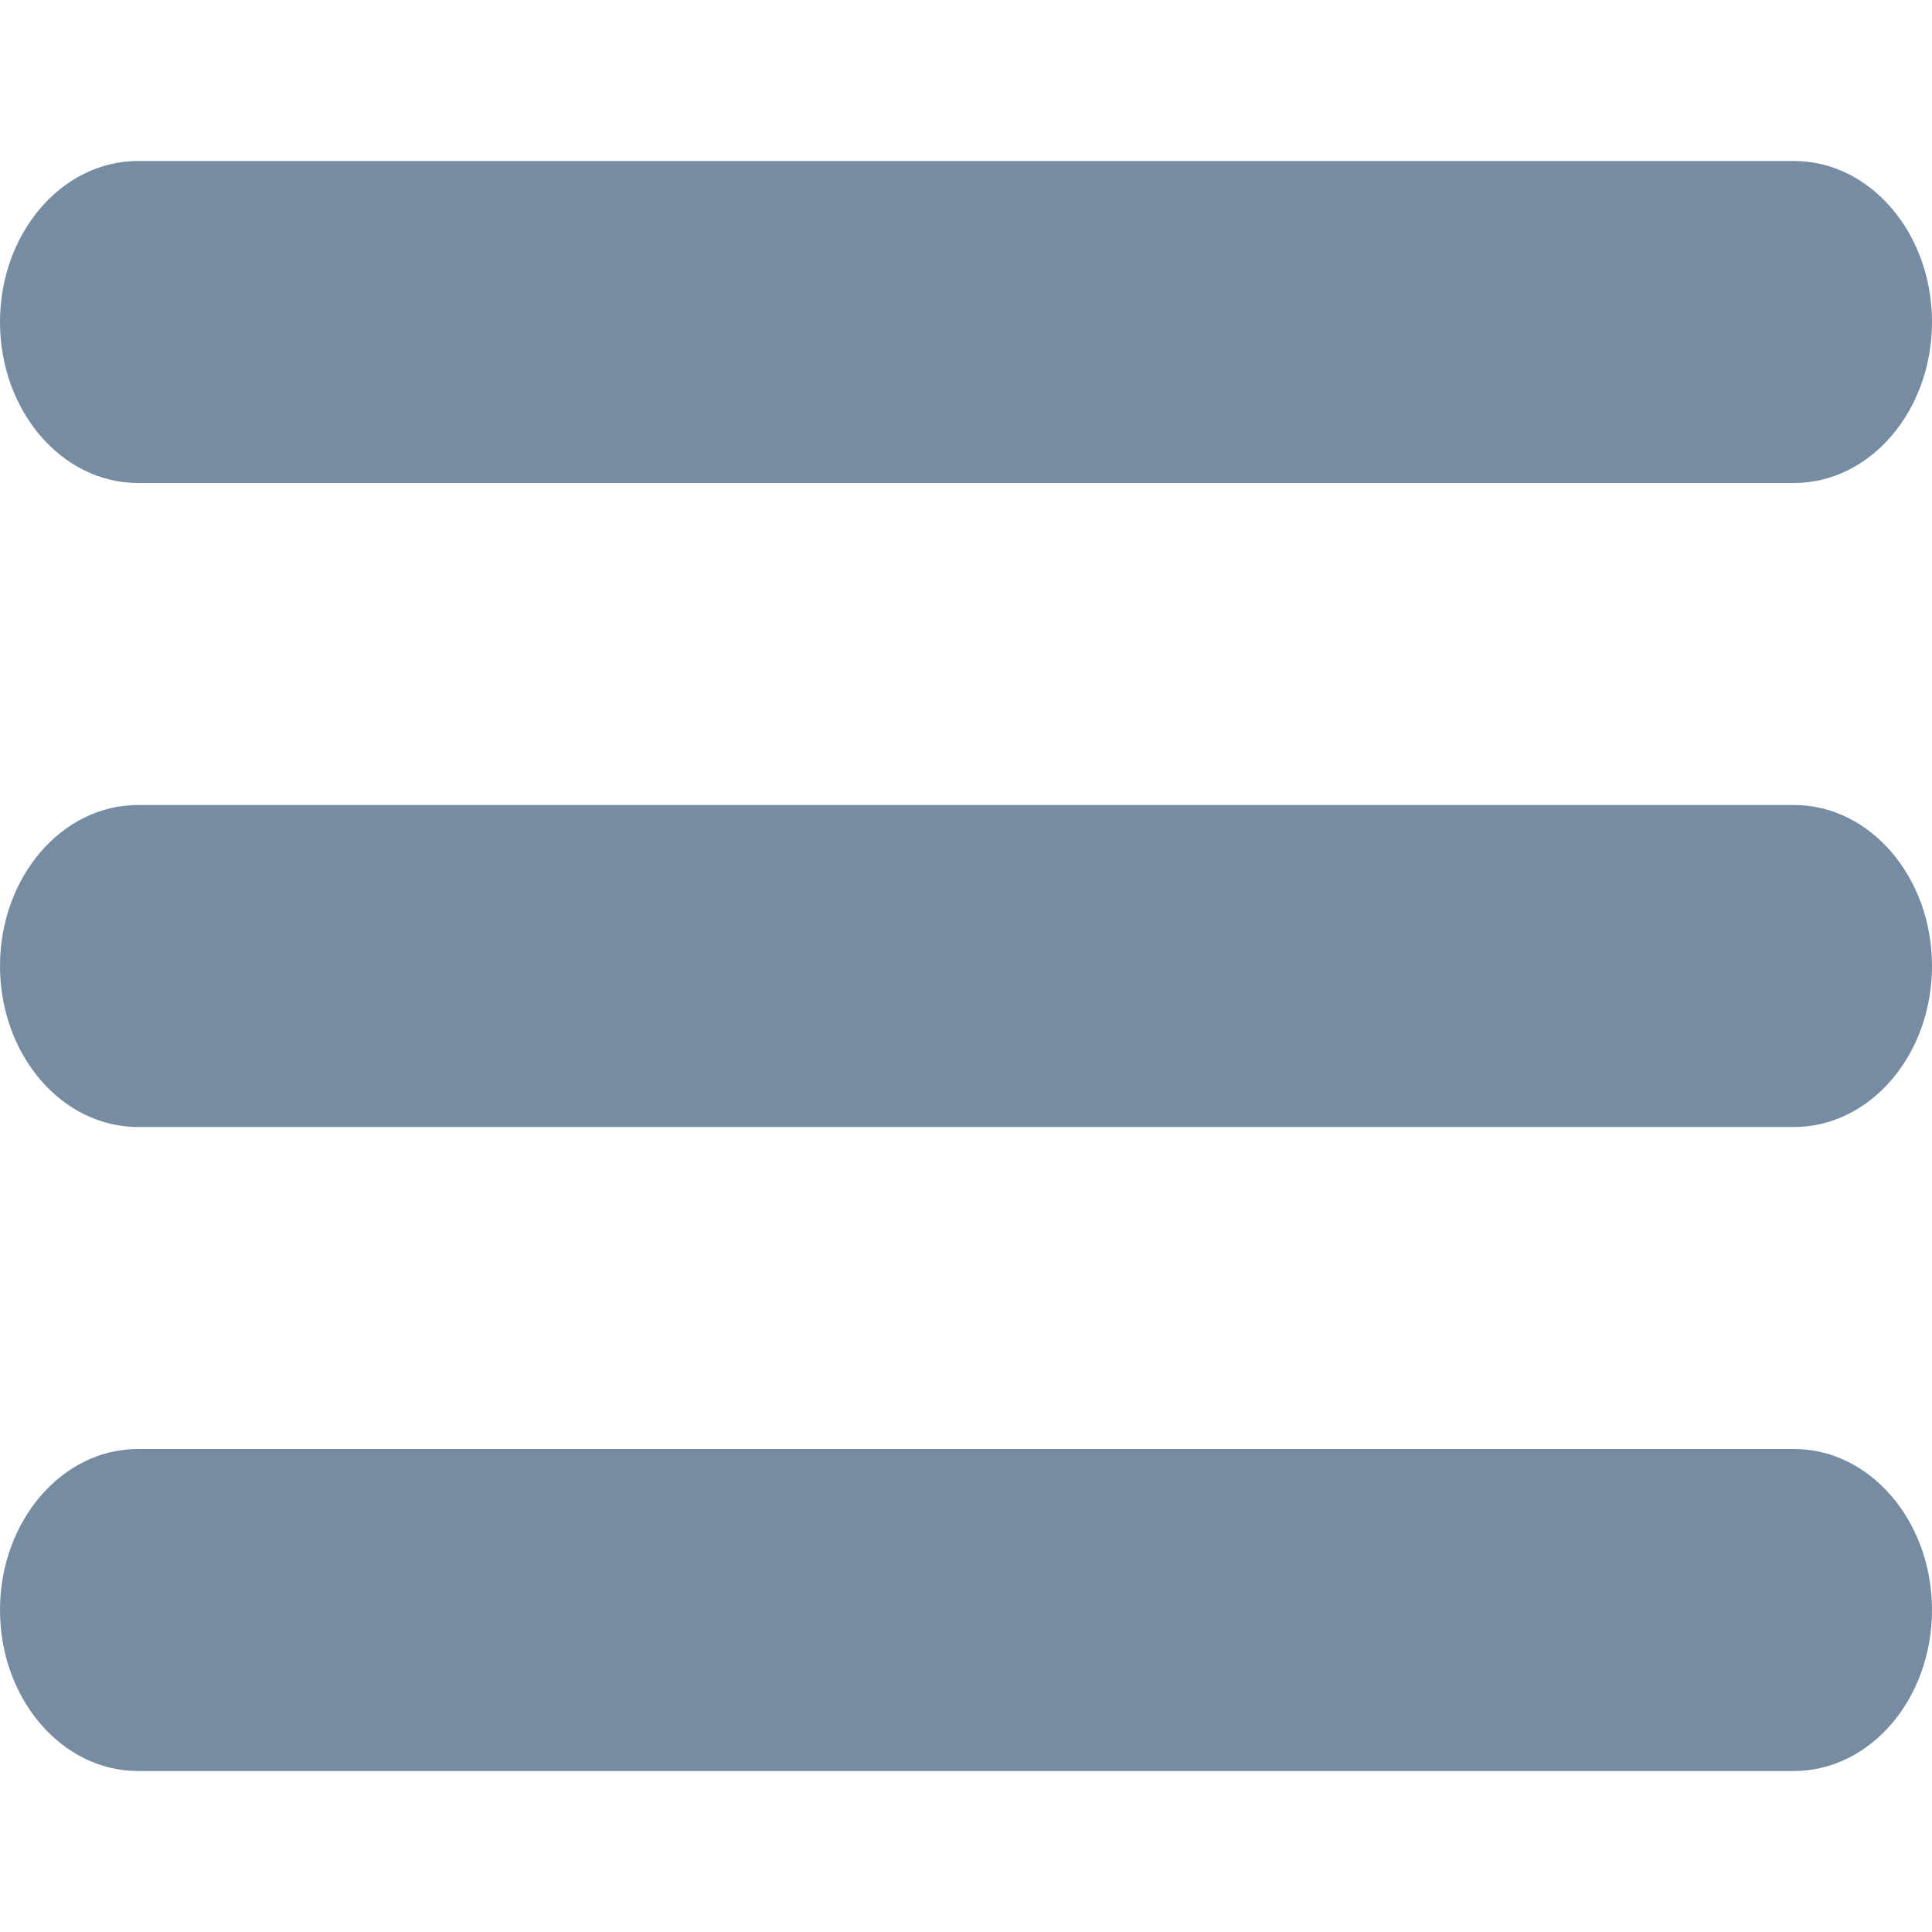
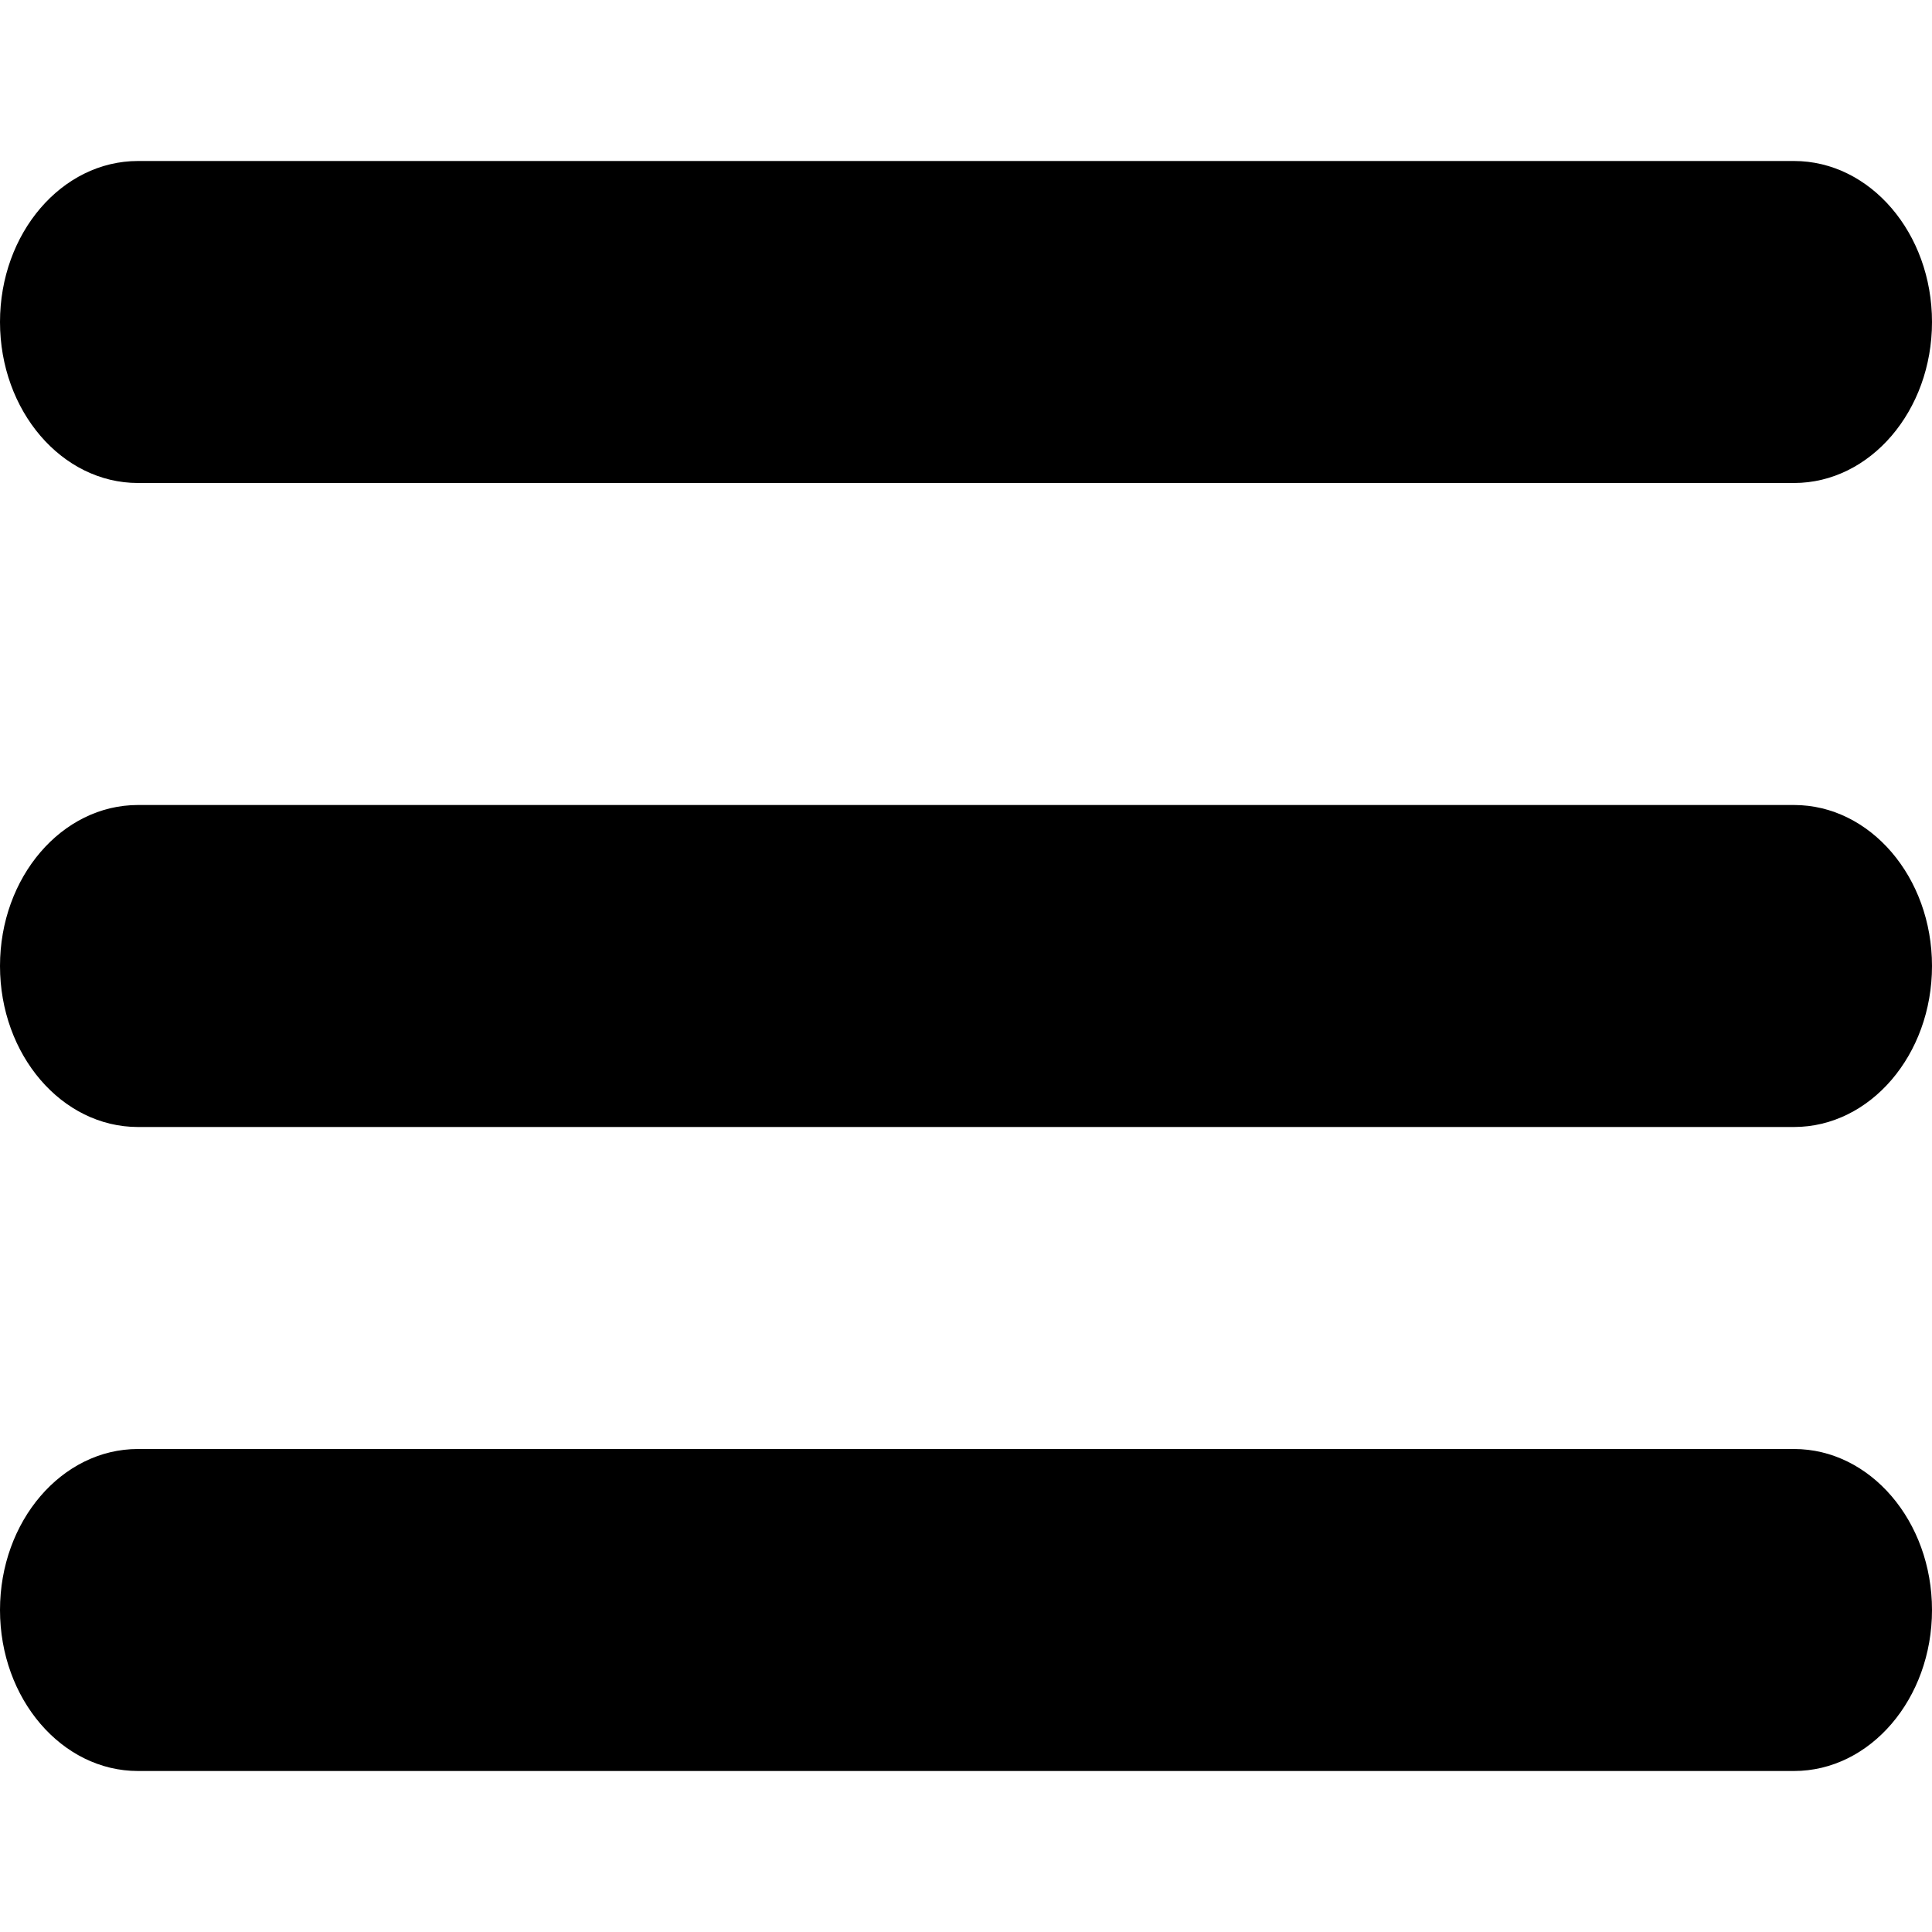
- <svg xmlns="http://www.w3.org/2000/svg" width="800px" height="800px" viewBox="0 -1 12 12" id="meteor-icon-kit__regular-bars-s" fill="none">
-   <path fill-rule="evenodd" clip-rule="evenodd" d="M0.857 2C0.384 2 0 1.552 0 1C0 0.448 0.384 0 0.857 0H11.143C11.616 0 12 0.448 12 1C12 1.552 11.616 2 11.143 2H0.857zM0.857 6C0.384 6 0 5.552 0 5C0 4.448 0.384 4 0.857 4H11.143C11.616 4 12 4.448 12 5C12 5.552 11.616 6 11.143 6H0.857zM0.857 10C0.384 10 0 9.552 0 9C0 8.448 0.384 8 0.857 8H11.143C11.616 8 12 8.448 12 9C12 9.552 11.616 10 11.143 10H0.857z" fill="#758CA3" />
+ <svg xmlns="http://www.w3.org/2000/svg" viewBox="0 -1 12 12" id="meteor-icon-kit__regular-bars-s" fill="none">
+   <path fill-rule="evenodd" clip-rule="evenodd" d="M0.857 2C0.384 2 0 1.552 0 1C0 0.448 0.384 0 0.857 0H11.143C11.616 0 12 0.448 12 1C12 1.552 11.616 2 11.143 2H0.857zM0.857 6C0.384 6 0 5.552 0 5C0 4.448 0.384 4 0.857 4H11.143C11.616 4 12 4.448 12 5C12 5.552 11.616 6 11.143 6H0.857zM0.857 10C0.384 10 0 9.552 0 9C0 8.448 0.384 8 0.857 8H11.143C11.616 8 12 8.448 12 9C12 9.552 11.616 10 11.143 10H0.857z" fill="currentColor" />
</svg>
